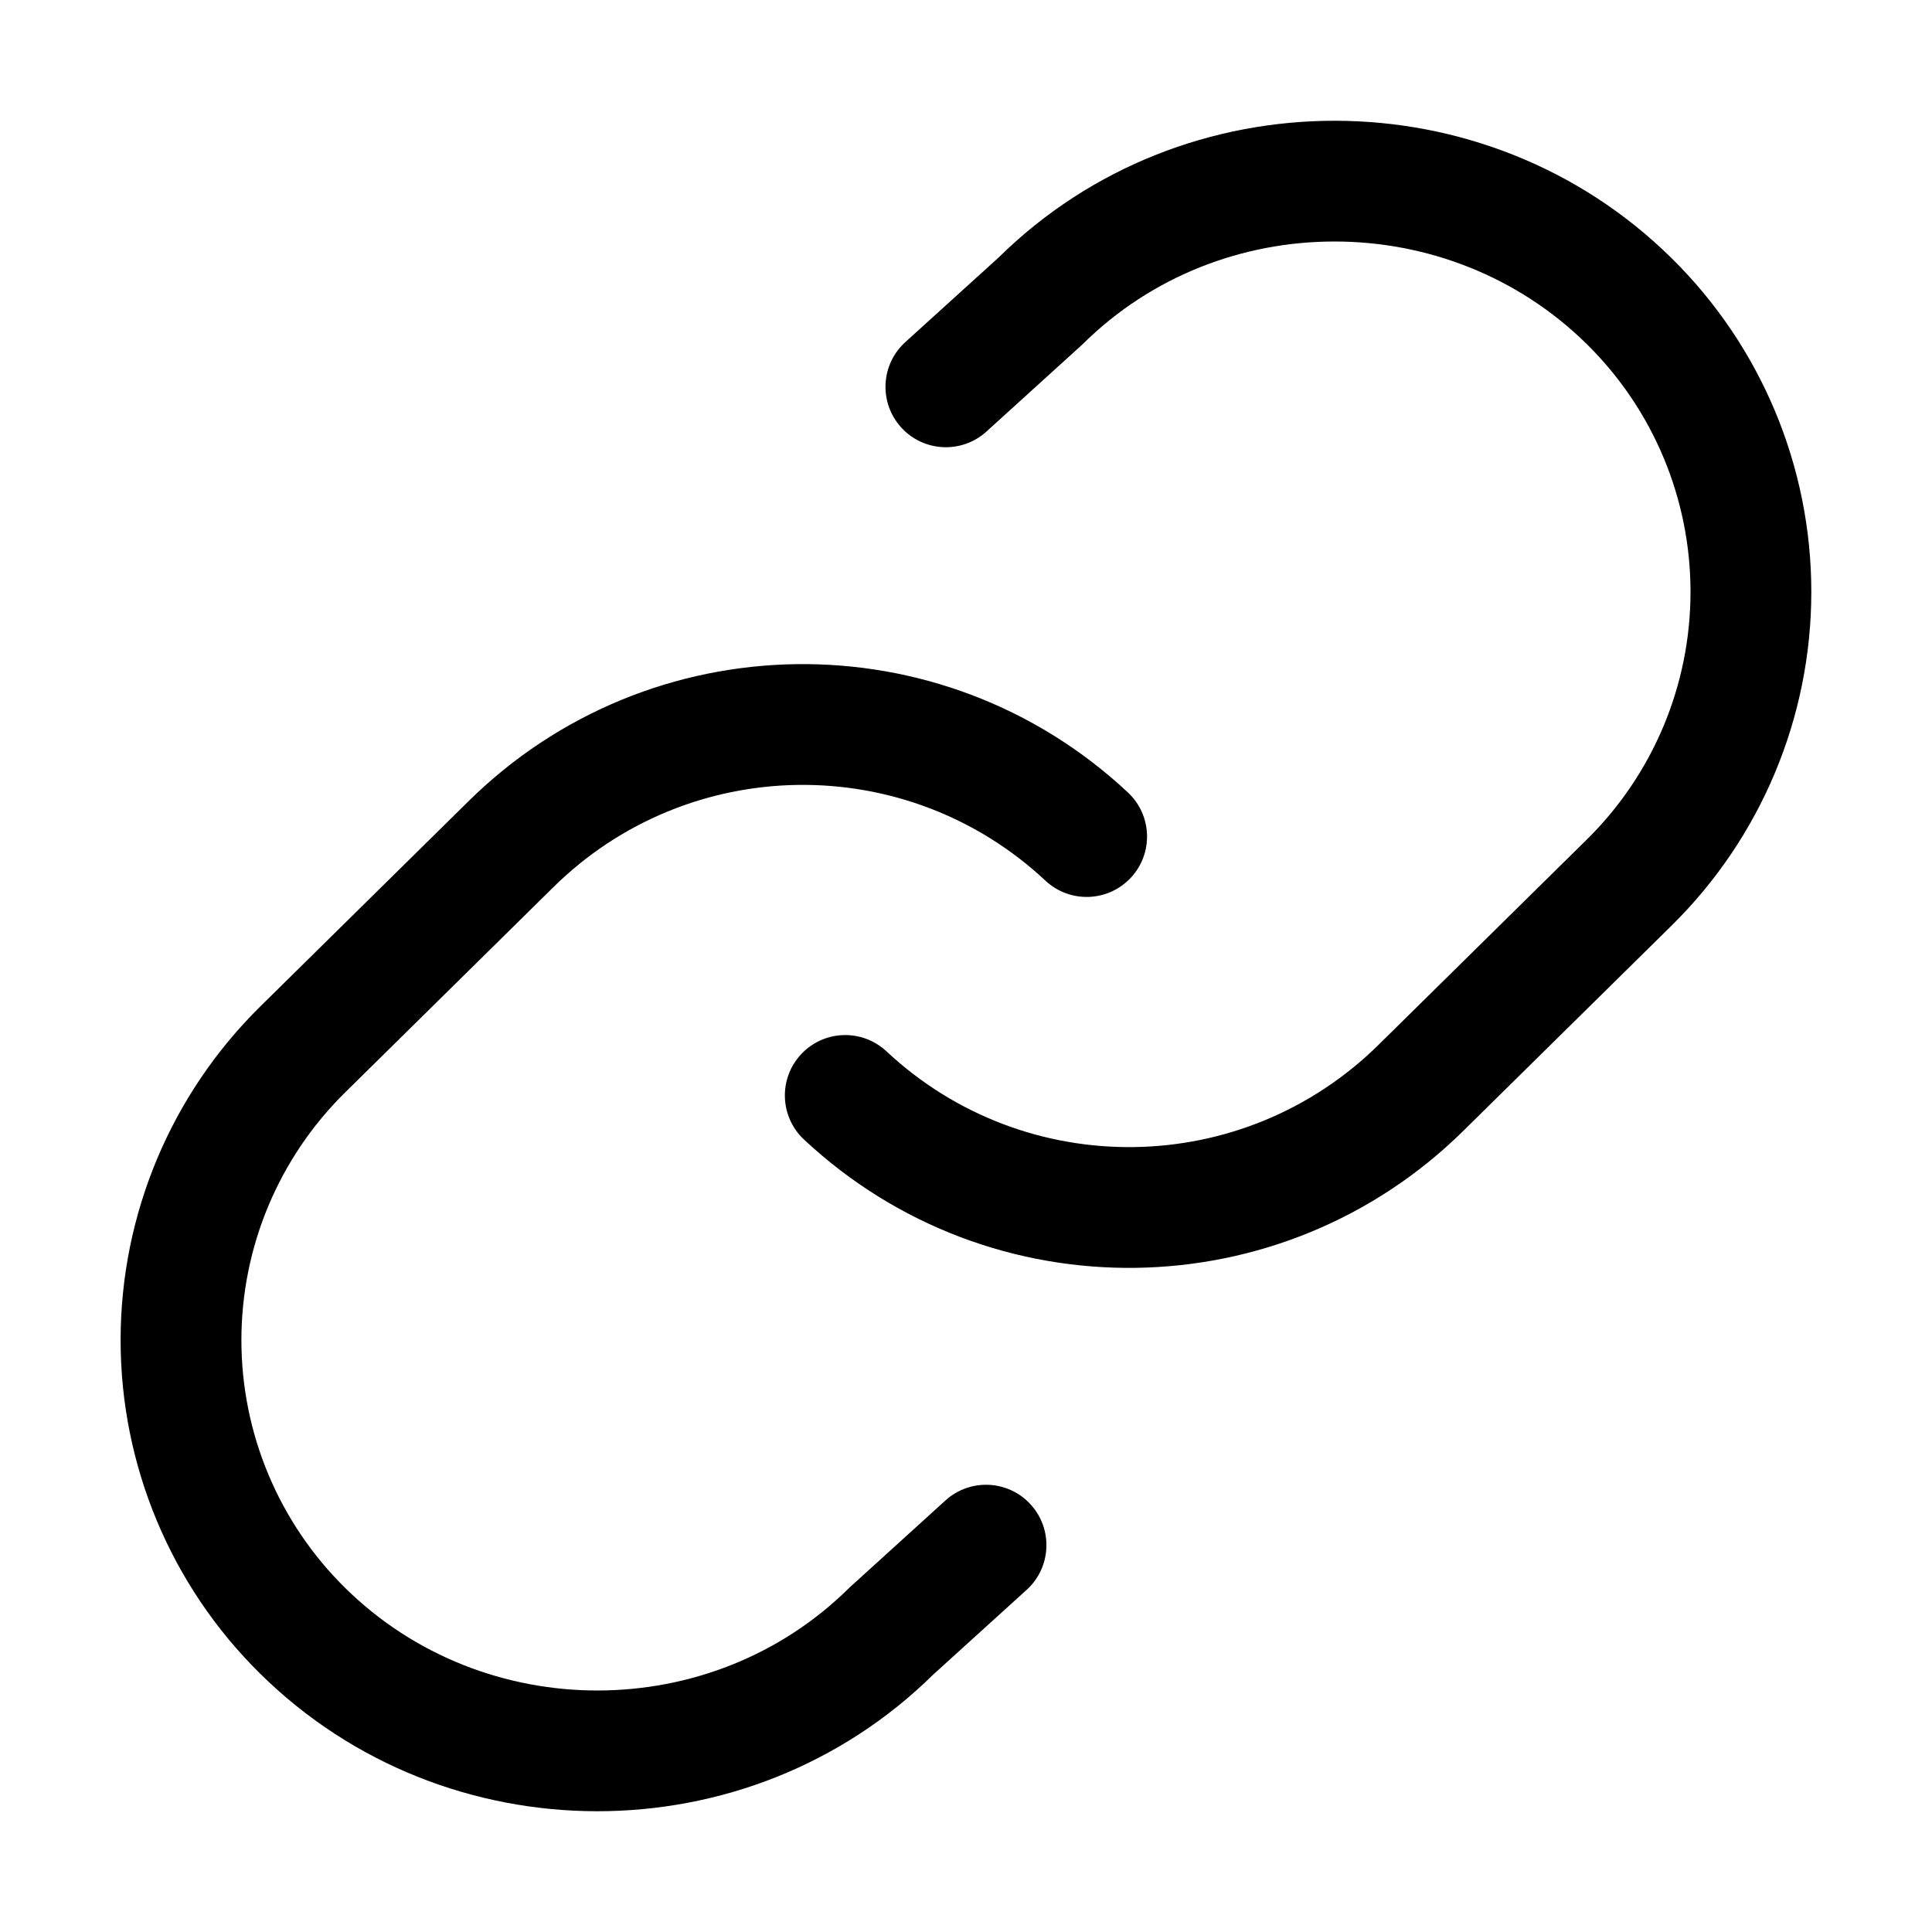
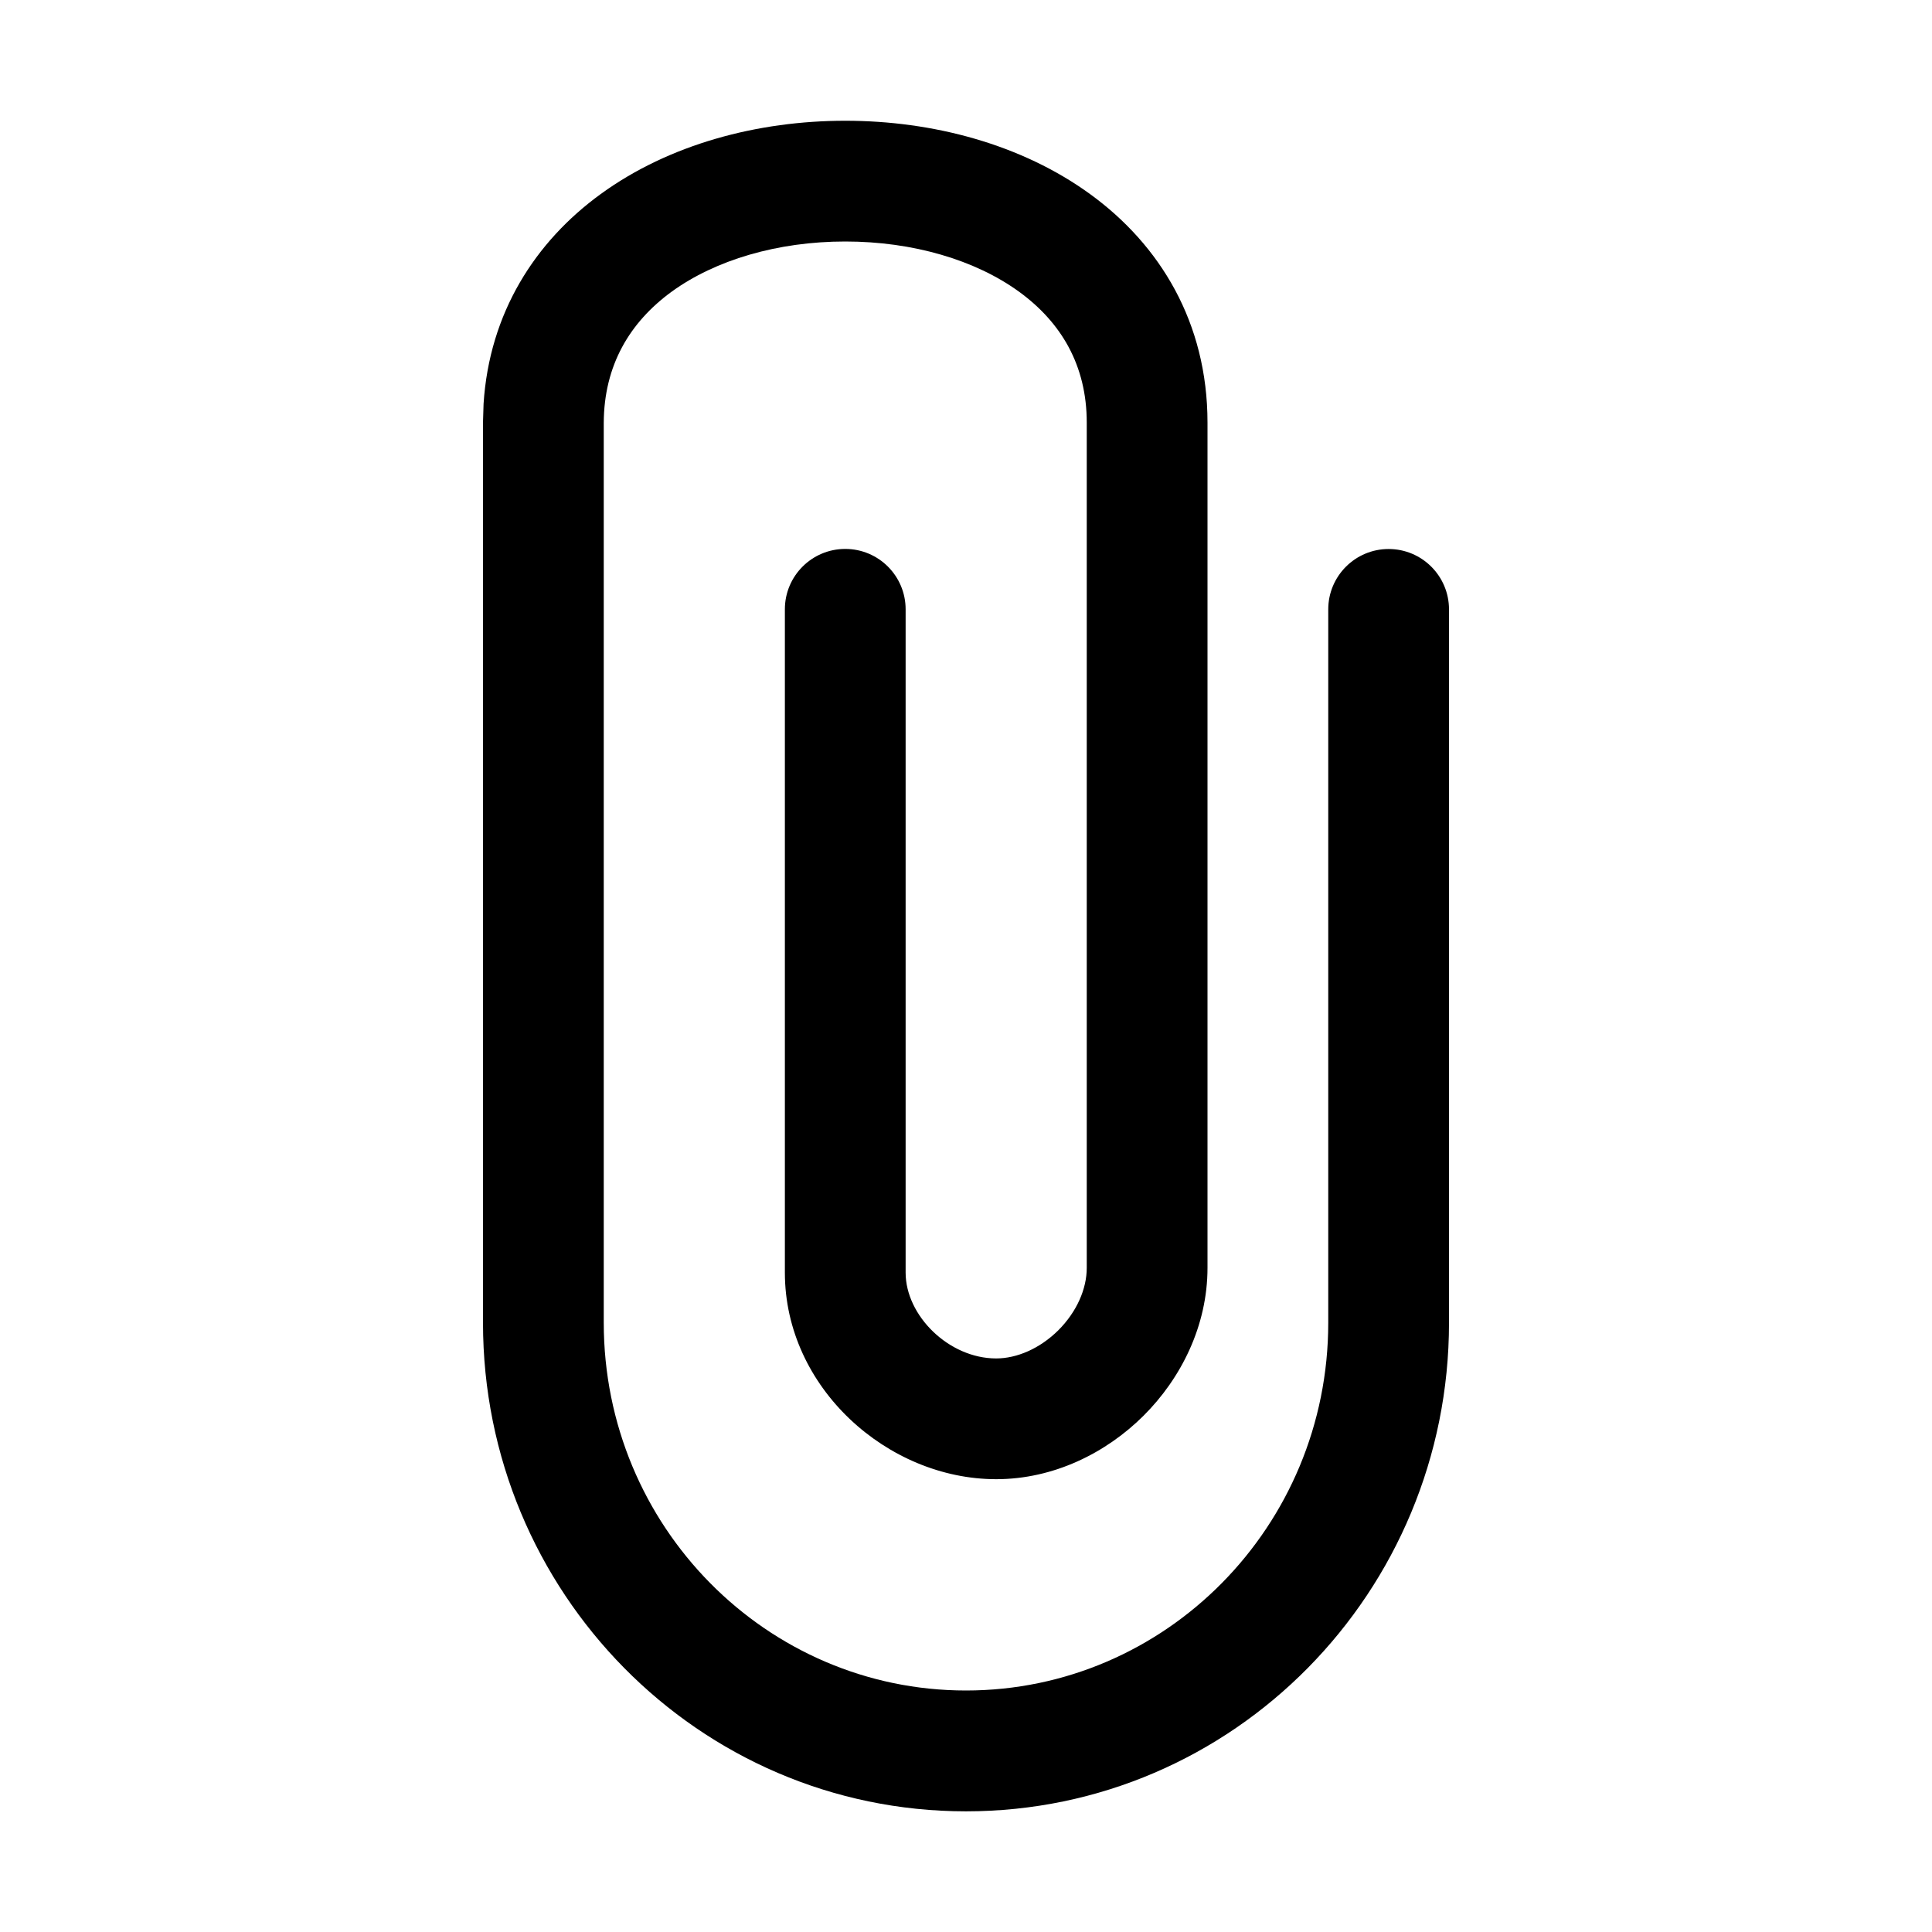
<svg xmlns="http://www.w3.org/2000/svg" width="24" height="24" fill="currentColor" viewBox="0 0 24 24">
-   <path fill-rule="evenodd" d="M20.766 3.208c-2.303-2.273-6.058-2.278-8.36-.01l-1.16 1.052a.75.75 0 1 0 1.008 1.111l1.172-1.064a.777.777 0 0 0 .024-.022c1.715-1.7 4.538-1.7 6.262 0a4.319 4.319 0 0 1 0 6.154l-2.58 2.543a4.413 4.413 0 0 1-6.121.087.75.75 0 1 0-1.022 1.098 5.913 5.913 0 0 0 8.197-.117l2.58-2.543a5.818 5.818 0 0 0 0-8.289ZM14.01 9.843a5.913 5.913 0 0 0-8.197.117l-2.58 2.543a5.818 5.818 0 0 0 0 8.289c2.303 2.273 6.058 2.278 8.36.01l1.16-1.052a.75.75 0 0 0-1.008-1.111l-1.172 1.064a.72.72 0 0 0-.024.022c-1.715 1.7-4.539 1.7-6.262 0a4.319 4.319 0 0 1 0-6.154l2.58-2.543a4.413 4.413 0 0 1 6.121-.087.75.75 0 1 0 1.022-1.098Z" clip-rule="evenodd" />
+   <path d="M13.5 15.75V5.25c0-.713-.319-1.247-.842-1.627C12.116 3.23 11.342 3 10.5 3c-.841 0-1.614.23-2.156.623-.521.38-.841.915-.844 1.63V16.43C7.5 18.964 9.524 21 12 21s4.5-2.036 4.5-4.569V7.57a.75.75 0 0 1 1.5 0v8.862c0 3.343-2.677 6.069-6 6.069s-6-2.726-6-6.069V5.247l.007-.23c.072-1.13.641-2.015 1.456-2.607.848-.617 1.948-.91 3.037-.91 1.09 0 2.19.293 3.04.91.87.631 1.46 1.597 1.46 2.84v10.5c0 .721-.33 1.374-.795 1.837-.464.462-1.116.788-1.83.788-1.349 0-2.625-1.137-2.625-2.566v-8.24a.75.75 0 0 1 1.5 0v8.24c0 .534.536 1.066 1.125 1.066.255 0 .541-.121.772-.35.23-.23.353-.515.353-.775Z" />
</svg>
